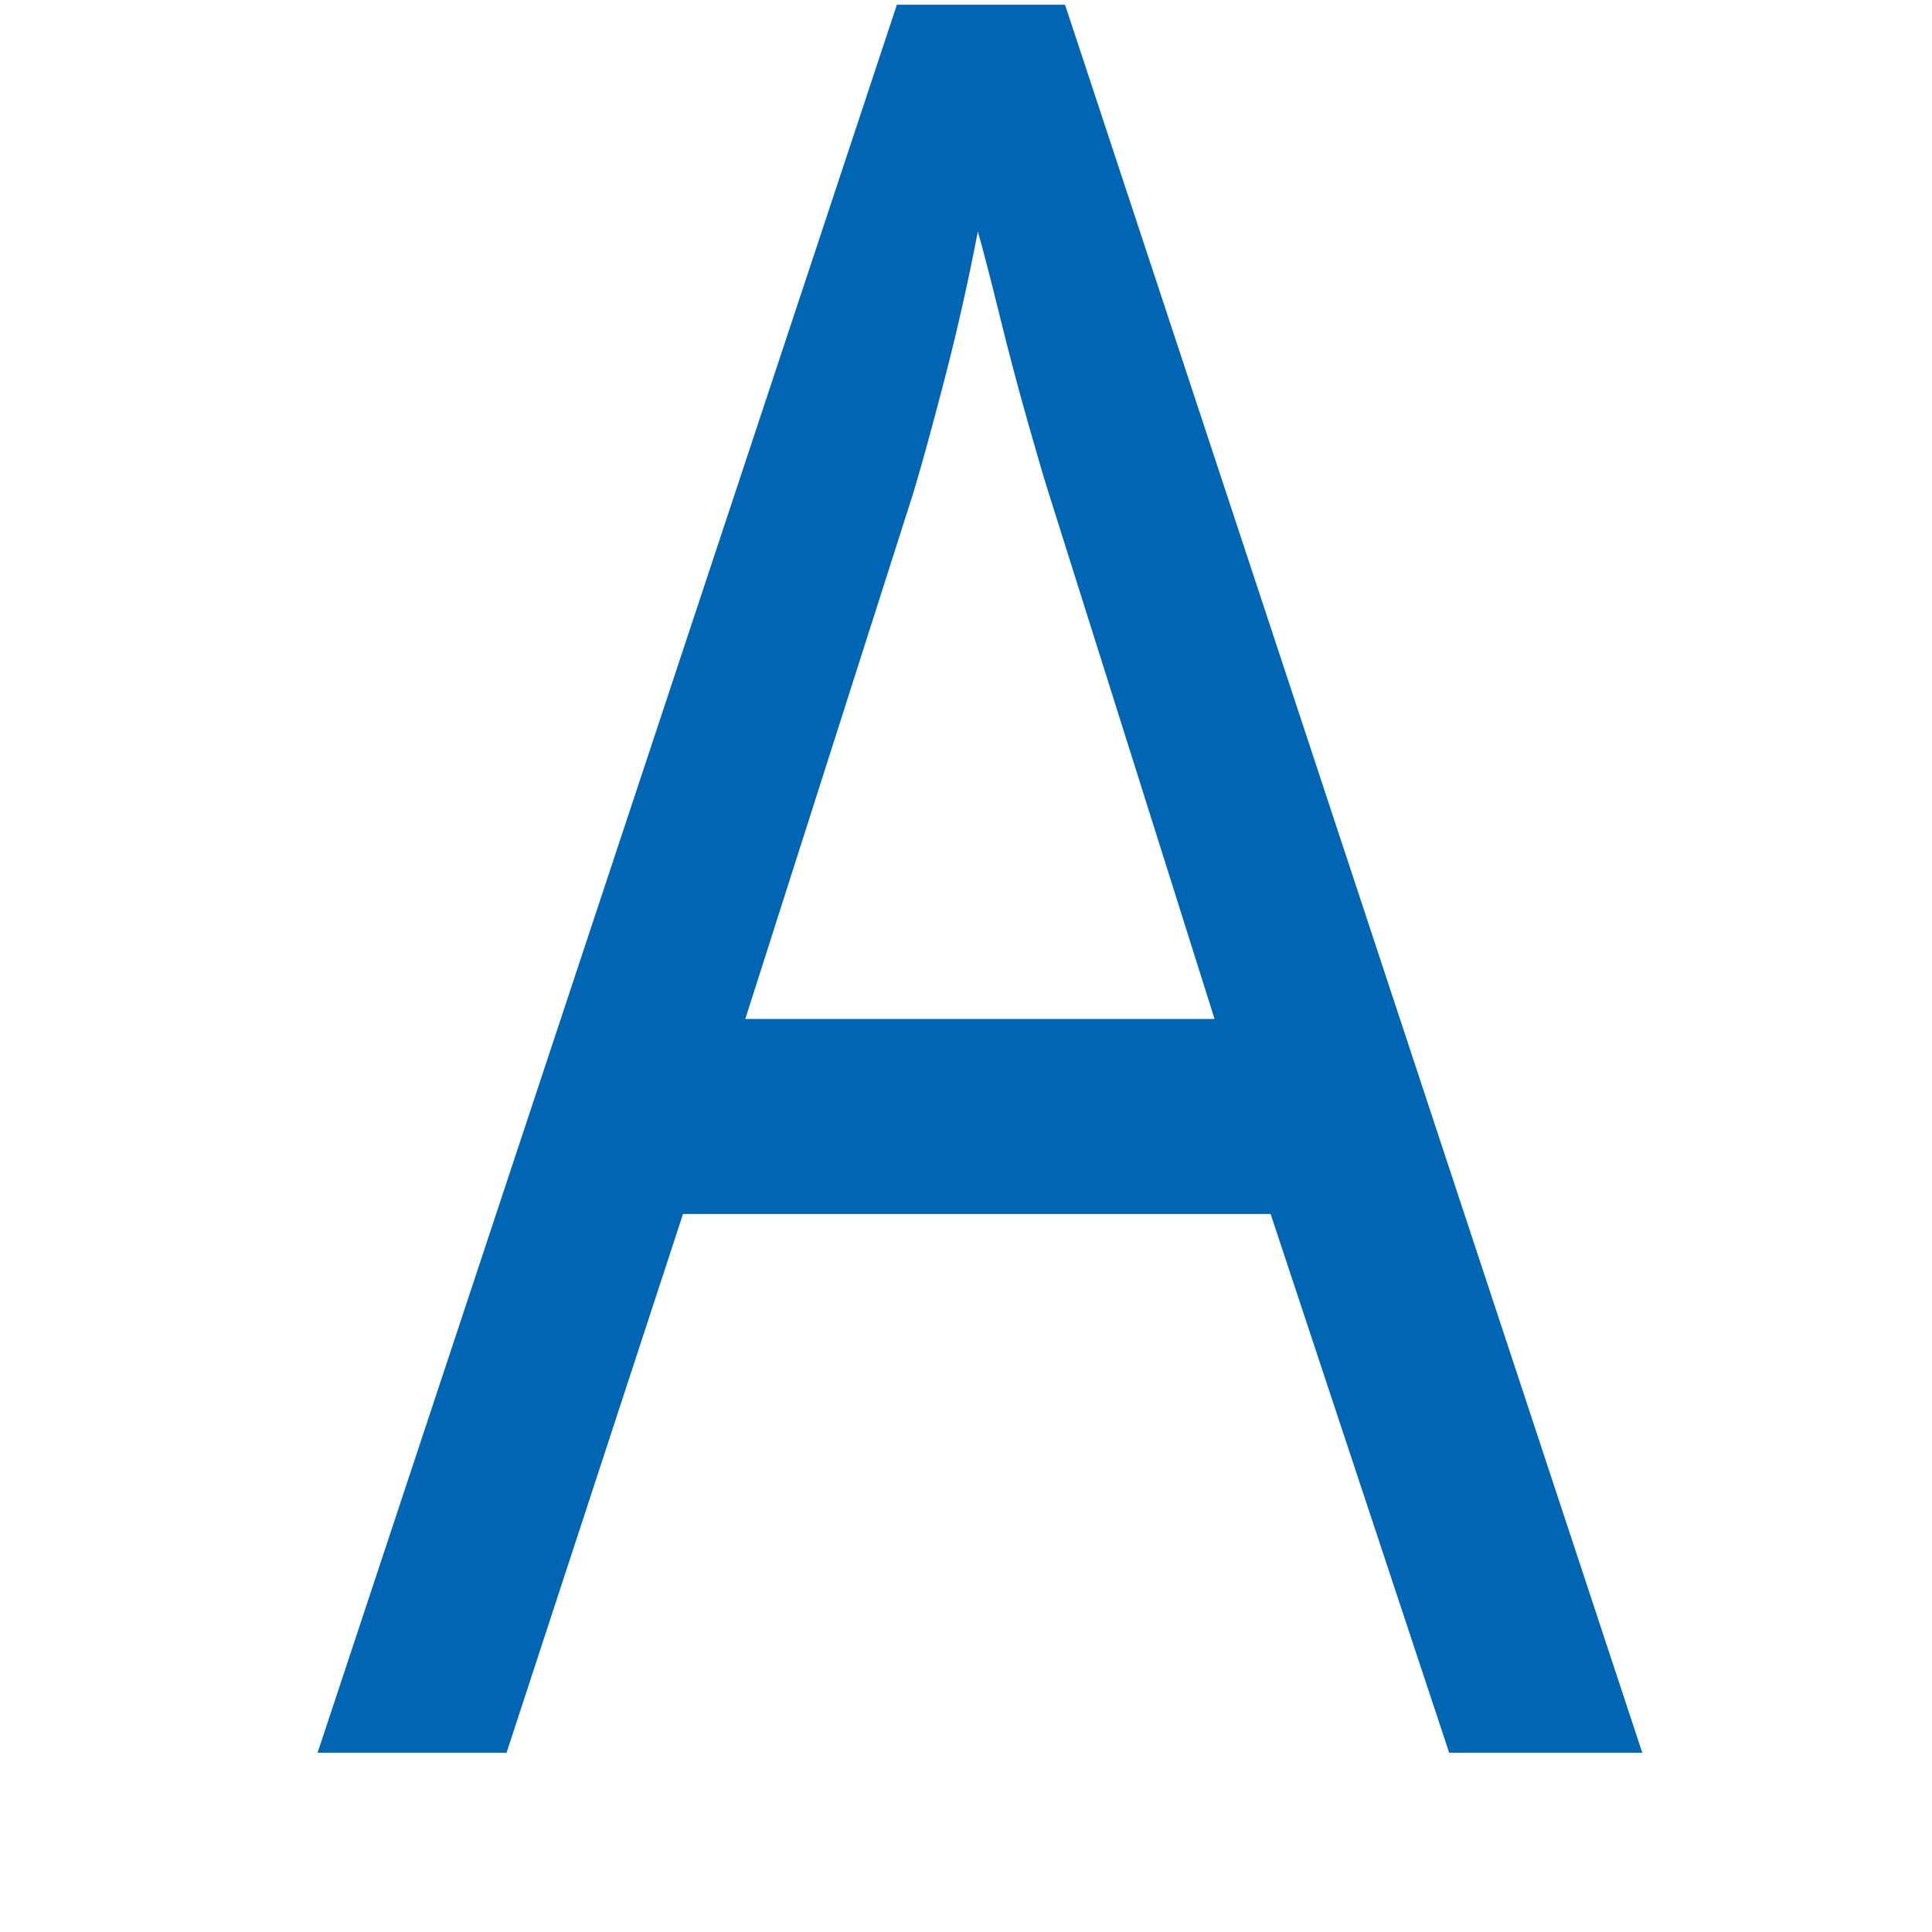
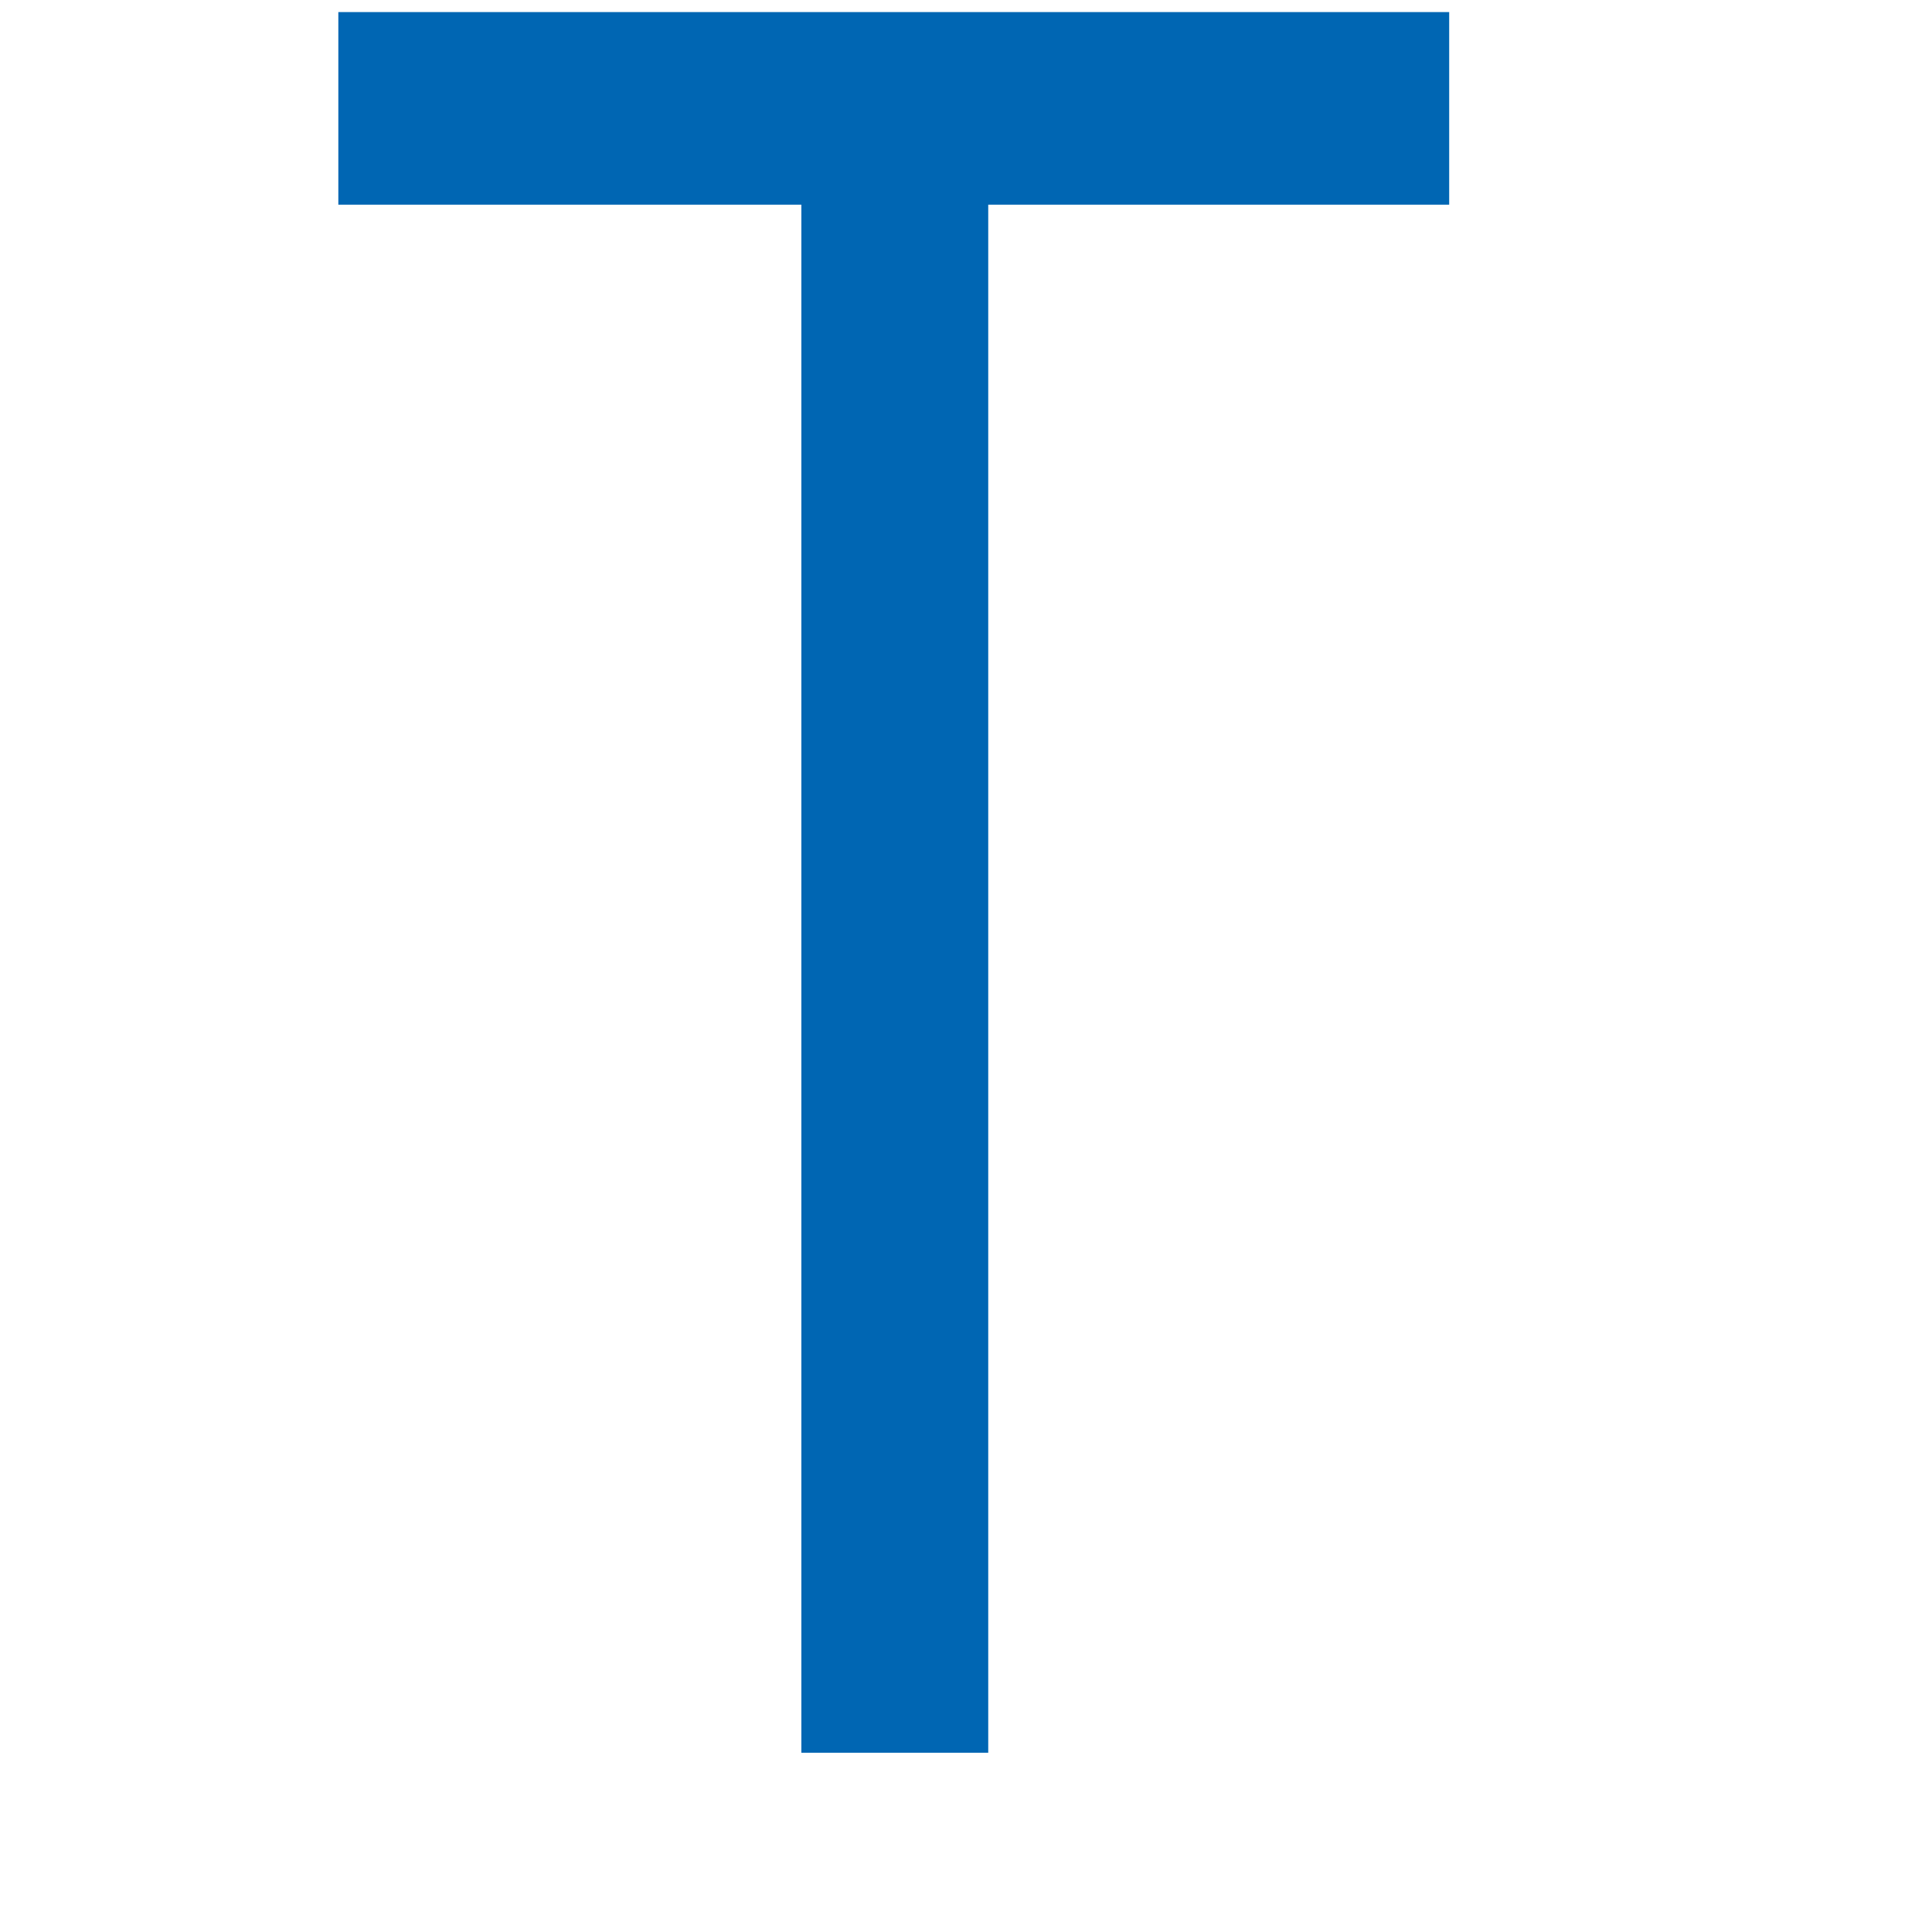
<svg xmlns="http://www.w3.org/2000/svg" version="1.2" width="112.89mm" height="112.89mm" viewBox="0 0 11289 11289" preserveAspectRatio="xMidYMid" fill-rule="evenodd" stroke-width="28.222" stroke-linejoin="round" xml:space="preserve" id="svg116">
  <defs class="ClipPathGroup" id="defs8" />
  <defs class="TextShapeIndex" id="defs12" />
  <defs class="EmbeddedBulletChars" id="defs44" />
  <defs class="TextEmbeddedBitmaps" id="defs46" />
  <g id="g51">
    <g id="id2" class="Master_Slide">
      <g id="bg-id2" class="Background" />
      <g id="bo-id2" class="BackgroundObjects" />
    </g>
  </g>
  <g class="SlideGroup" id="g114">
    <g id="container-id1">
      <g class="Page" id="g108">
        <g class="com.sun.star.drawing.PolyPolygonShape" id="g56">
          <g id="id3">
            <rect class="BoundingBox" x="720" y="816" width="9799" height="9801" id="rect53" style="fill:none;stroke:none" />
          </g>
        </g>
        <g class="com.sun.star.drawing.PolyPolygonShape" id="g61" transform="translate(-524.2762,-372.067)">
          <g id="id4">
            <rect class="BoundingBox" x="2698" y="2698" width="5899" height="5899" id="rect58" style="fill:none;stroke:none" />
          </g>
        </g>
        <g class="com.sun.star.drawing.PolyPolygonShape" id="g73">
          <g id="id6">
            <rect class="BoundingBox" x="7937" y="1235" width="2121" height="2121" id="rect70" style="fill:none;stroke:none" />
          </g>
        </g>
        <g class="com.sun.star.drawing.PolyPolygonShape" id="g92">
          <g id="id9">
            <rect class="BoundingBox" x="1235" y="7937" width="2121" height="2121" id="rect89" style="fill:none;stroke:none" />
          </g>
        </g>
        <g class="com.sun.star.drawing.LineShape" id="g68" transform="translate(-1065.465,-1285.322)">
          <rect style="fill:none;stroke:none" id="rect63" height="5898" width="5898" y="2148.255" x="2580.189" class="BoundingBox" />
          <text transform="scale(0.9228673,1.083579)" id="text3261-3" y="10637.98" x="3165.205" style="font-style:normal;font-variant:normal;font-weight:normal;font-stretch:normal;font-size:13146.6px;line-height:1.25;font-family:'Liberation Mono';-inkscape-font-specification:'Liberation Mono';letter-spacing:0px;word-spacing:0px;fill:#0066b3;fill-opacity:1;stroke:#0066b3;stroke-width:0;stroke-linejoin:round;stroke-miterlimit:4;stroke-dasharray:none;stroke-opacity:1" xml:space="preserve">
-             <tspan style="font-style:normal;font-variant:normal;font-weight:normal;font-stretch:normal;font-size:13146.6px;font-family:TSCu_Comic;-inkscape-font-specification:TSCu_Comic;fill:#0066b3;fill-opacity:1;stroke:#0066b3;stroke-width:0;stroke-linejoin:round;stroke-miterlimit:4;stroke-dasharray:none;stroke-opacity:1" y="10637.98" x="3165.205" id="tspan3259-6">A</tspan>
+             <tspan style="font-style:normal;font-variant:normal;font-weight:normal;font-stretch:normal;font-size:13146.6px;font-family:TSCu_Comic;-inkscape-font-specification:TSCu_Comic;fill:#0066b3;fill-opacity:1;stroke:#0066b3;stroke-width:0;stroke-linejoin:round;stroke-miterlimit:4;stroke-dasharray:none;stroke-opacity:1" y="10637.98" x="3165.205" id="tspan3259-6">T</tspan>
          </text>
        </g>
      </g>
    </g>
  </g>
</svg>
